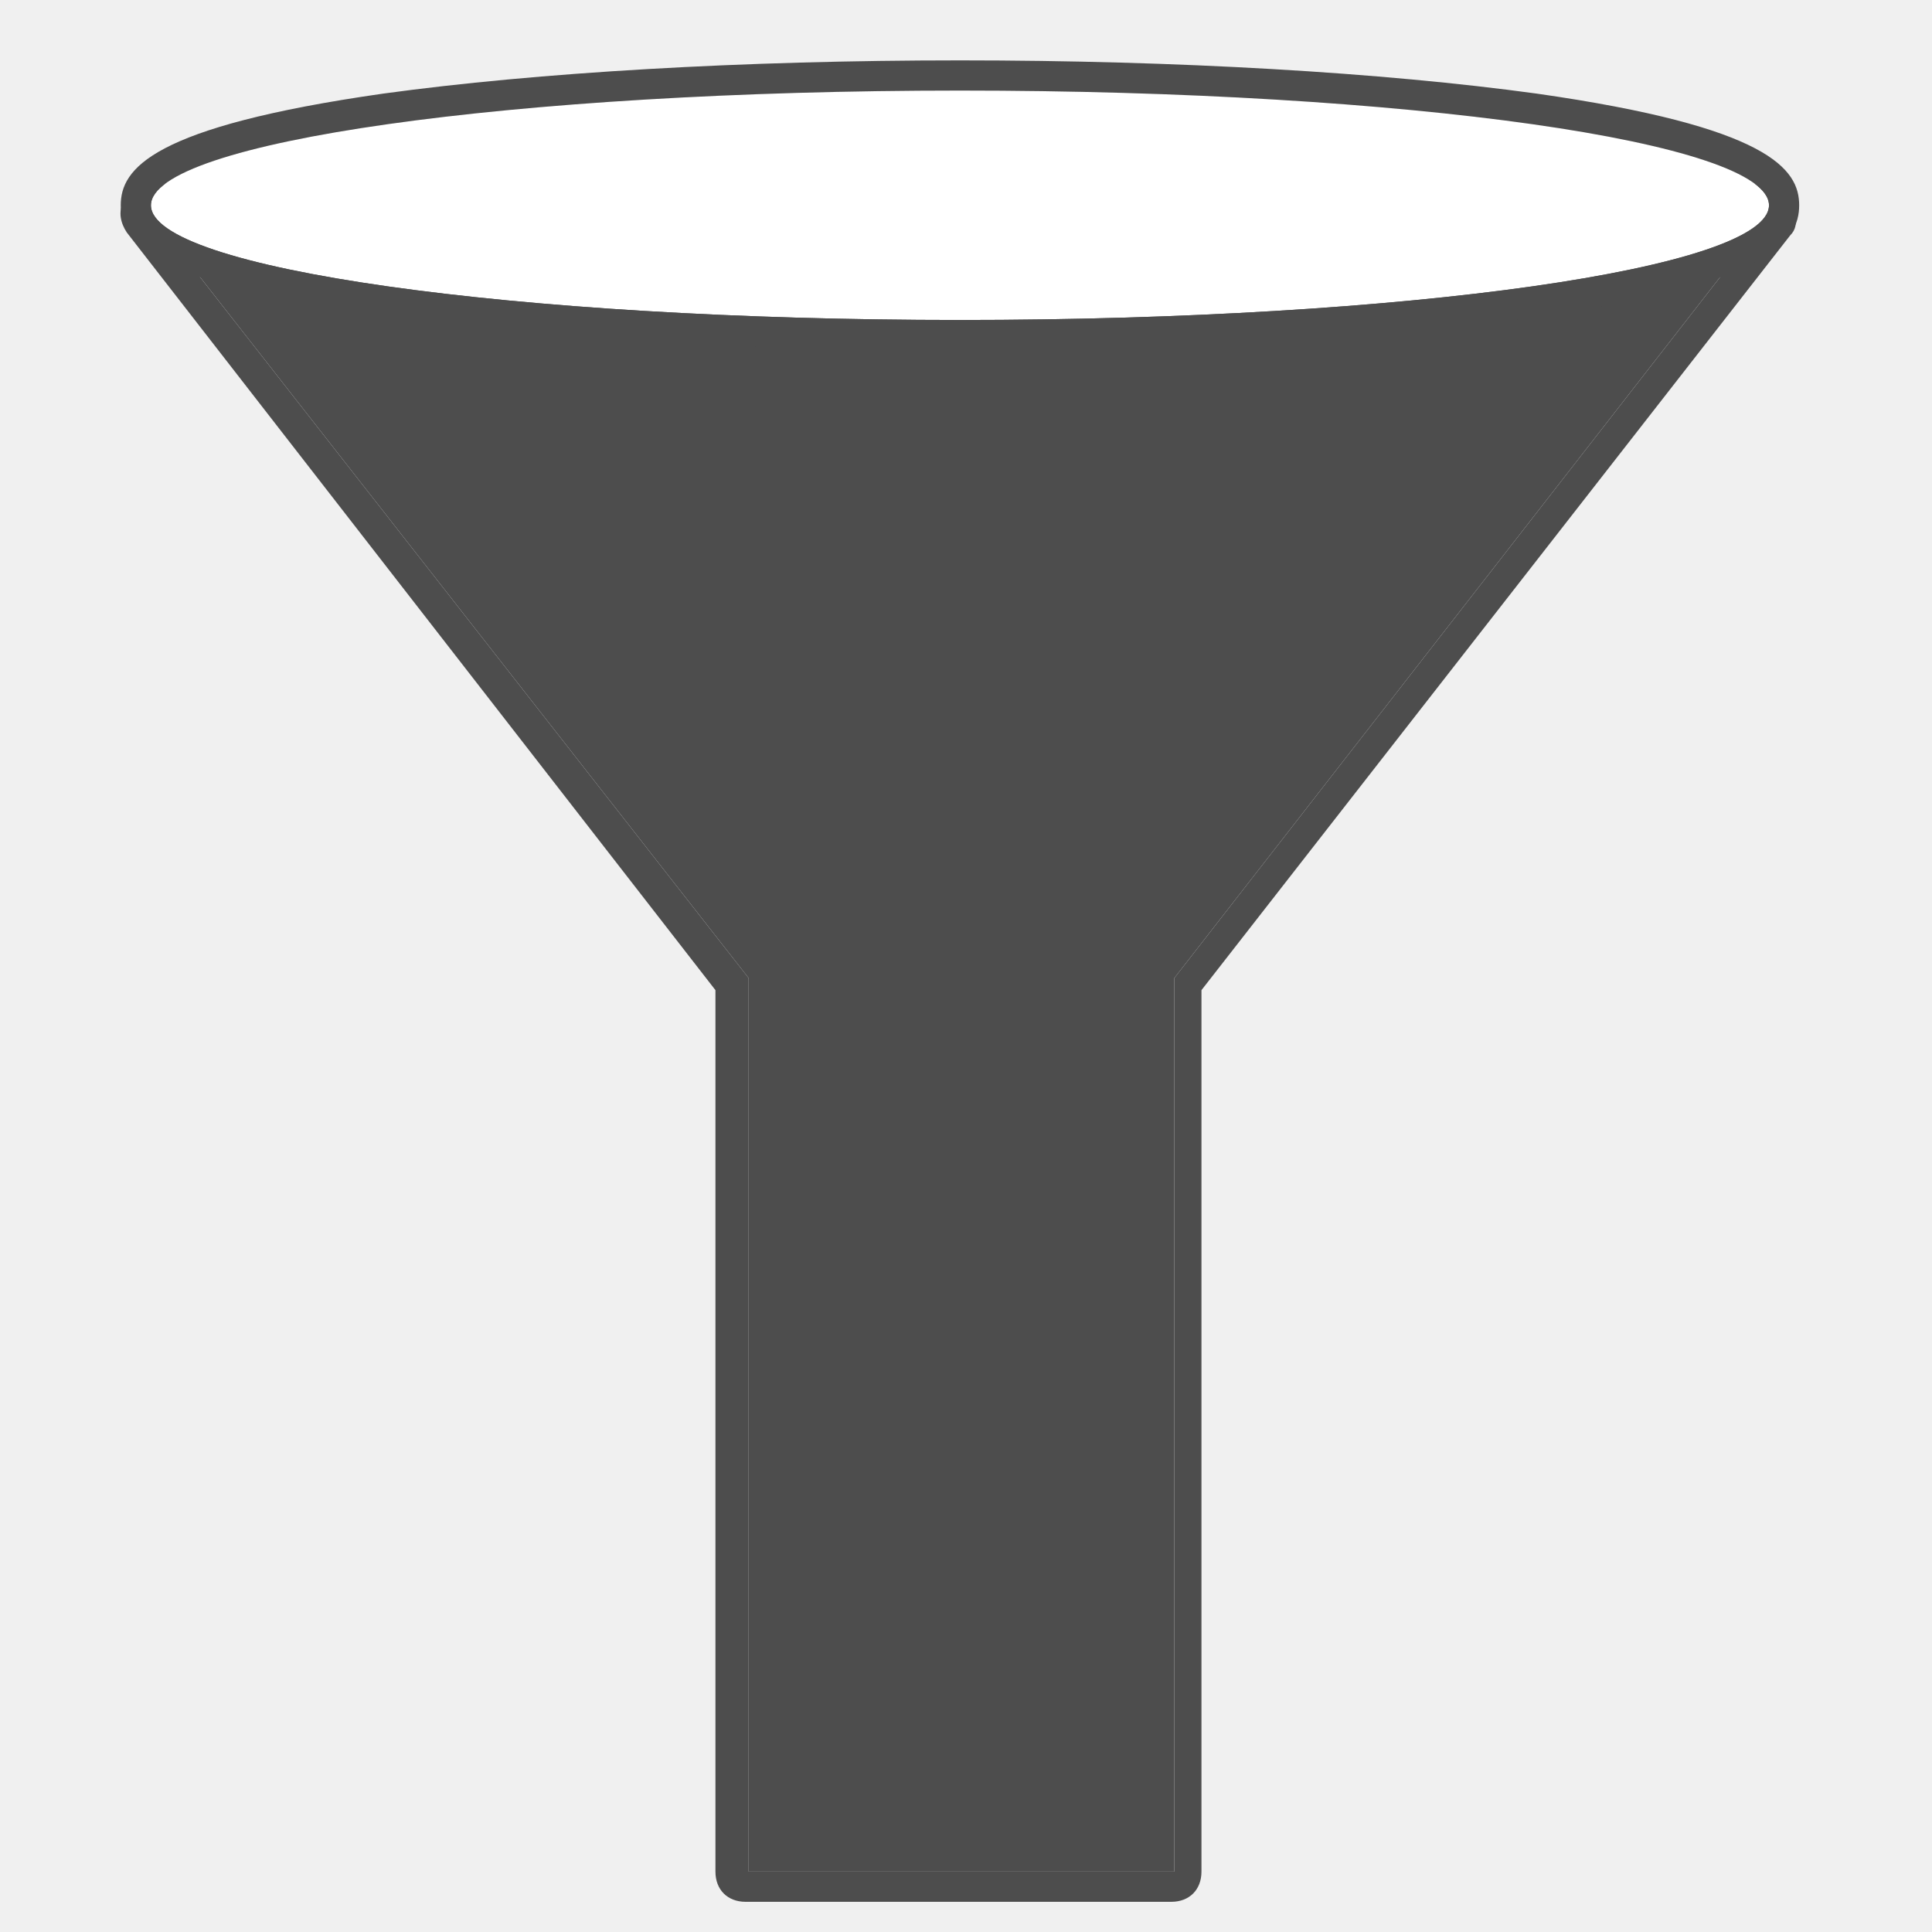
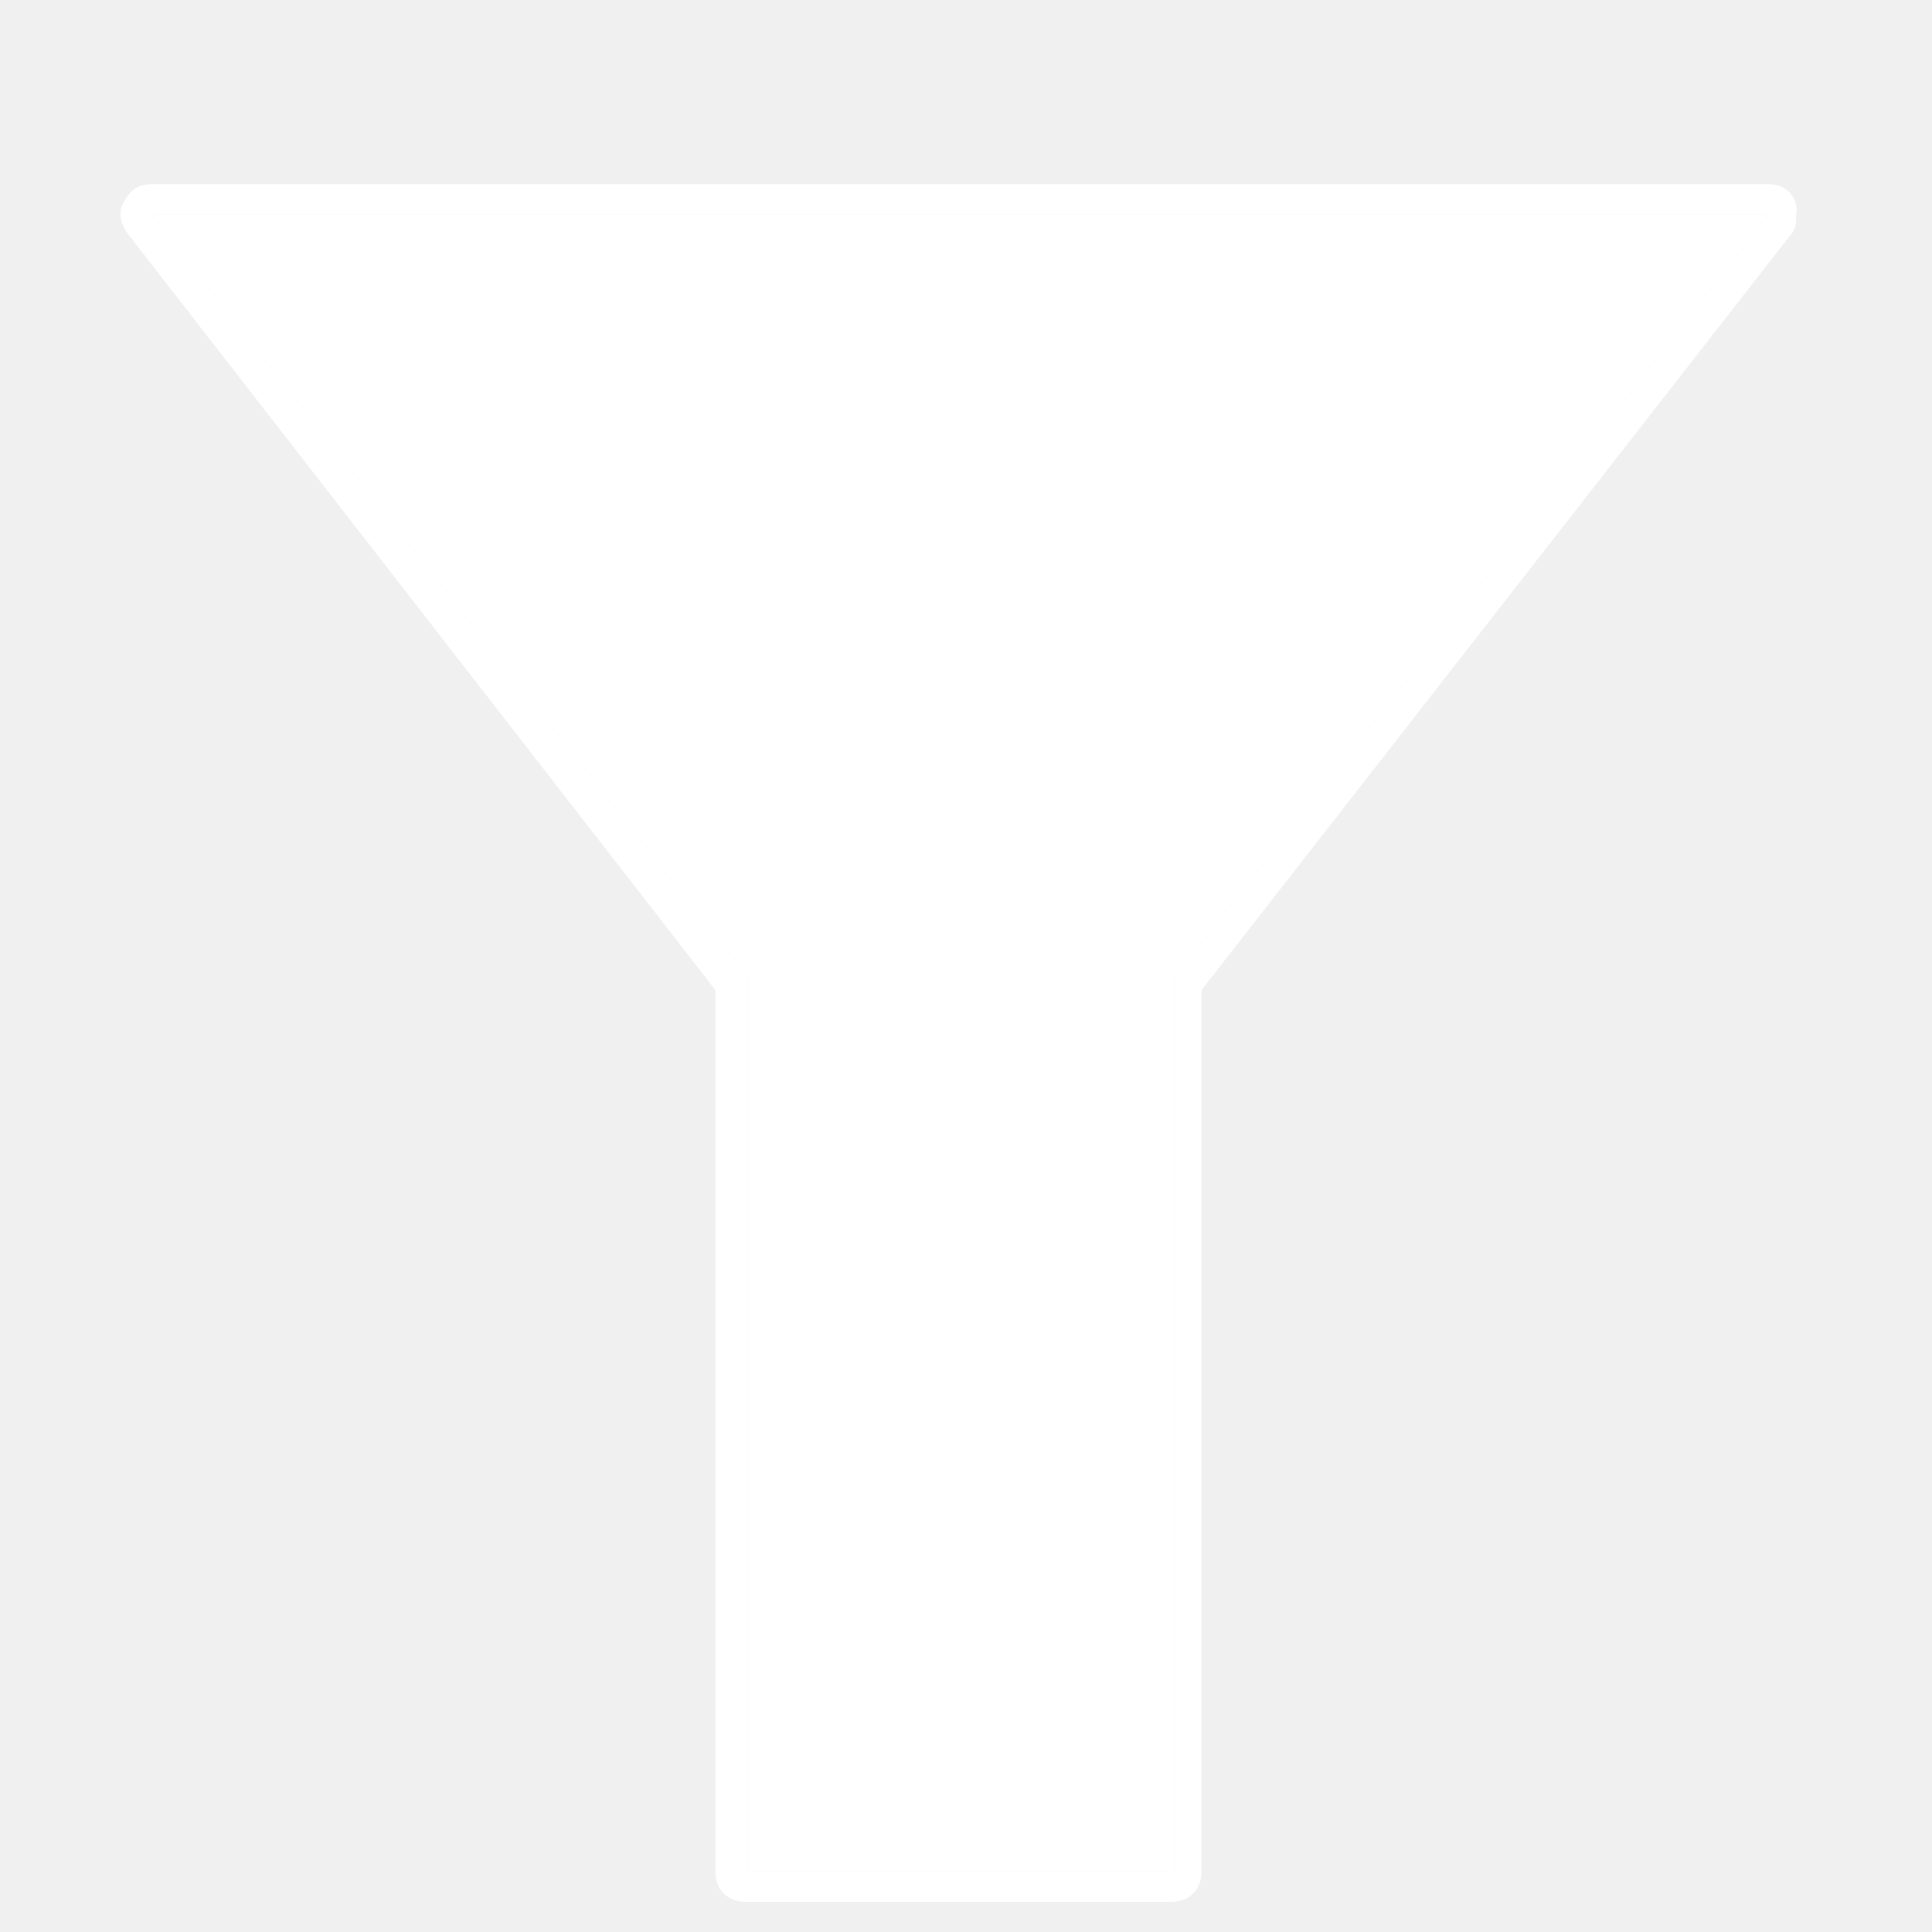
<svg xmlns="http://www.w3.org/2000/svg" version="1.1" id="Layer_1" x="0px" y="0px" width="64px" height="64px" viewBox="0 0 64 64" enable-background="new 0 0 64 64" xml:space="preserve">
  <g>
-     <polygon fill="#4D4D4D" points="38.9,62 38.9,32.4 58.6,7.1 5,7.1 24.8,32.4 24.8,62  " />
-     <path fill="#4D4D4D" d="M58.6,7.1L58.6,7.1 M58.6,7.1L38.9,32.4V62H24.8V32.4L5,7.1H58.6 M58.6,6.1L58.6,6.1H5   c-0.4,0-0.7,0.2-0.9,0.6C3.9,7,4,7.4,4.2,7.7l19.5,25.1V62c0,0.6,0.4,1,1,1h14.1c0.6,0,1-0.4,1-1V32.8l19.5-25   c0.2-0.2,0.2-0.4,0.2-0.7C59.6,6.6,59.2,6.1,58.6,6.1L58.6,6.1z M58.6,8.1L58.6,8.1L58.6,8.1L58.6,8.1z" />
+     <polygon fill="#FFFFFF" points="38.9,62 38.9,32.4 58.6,7.1 5,7.1 24.8,32.4 24.8,62  " />
+     <path fill="#FFFFFF" d="M58.6,7.1L58.6,7.1 M58.6,7.1L38.9,32.4V62H24.8V32.4L5,7.1H58.6 M58.6,6.1L58.6,6.1H5   c-0.4,0-0.7,0.2-0.9,0.6C3.9,7,4,7.4,4.2,7.7l19.5,25.1V62c0,0.6,0.4,1,1,1h14.1c0.6,0,1-0.4,1-1V32.8l19.5-25   c0.2-0.2,0.2-0.4,0.2-0.7C59.6,6.6,59.2,6.1,58.6,6.1L58.6,6.1z M58.6,8.1L58.6,8.1L58.6,8.1L58.6,8.1z" />
  </g>
-   <g>
-     <ellipse fill="#FFFFFF" cx="31.8" cy="6.8" rx="26.8" ry="3.8" />
-     <path fill="#4D4D4D" d="M31.8,3c14.8,0,26.8,1.7,26.8,3.8s-12,3.8-26.8,3.8S5,8.9,5,6.8S17,3,31.8,3 M31.8,2   c-7.2,0-14,0.4-19.1,1.1C5,4.2,4,5.6,4,6.8s1,2.6,8.7,3.7c5.1,0.7,11.9,1.1,19.1,1.1s14-0.4,19.1-1.1c7.7-1.1,8.7-2.5,8.7-3.7   s-1-2.6-8.7-3.7C45.8,2.4,39,2,31.8,2L31.8,2z" />
-   </g>
-   <g>
- </g>
-   <g>
- </g>
-   <g>
- </g>
-   <g>
- </g>
-   <g>
- </g>
-   <g>
- </g>
-   <g>
- </g>
-   <g>
- </g>
-   <g>
- </g>
-   <g>
- </g>
-   <g>
- </g>
-   <g>
- </g>
-   <g>
- </g>
-   <g>
- </g>
-   <g>
- </g>
</svg>
